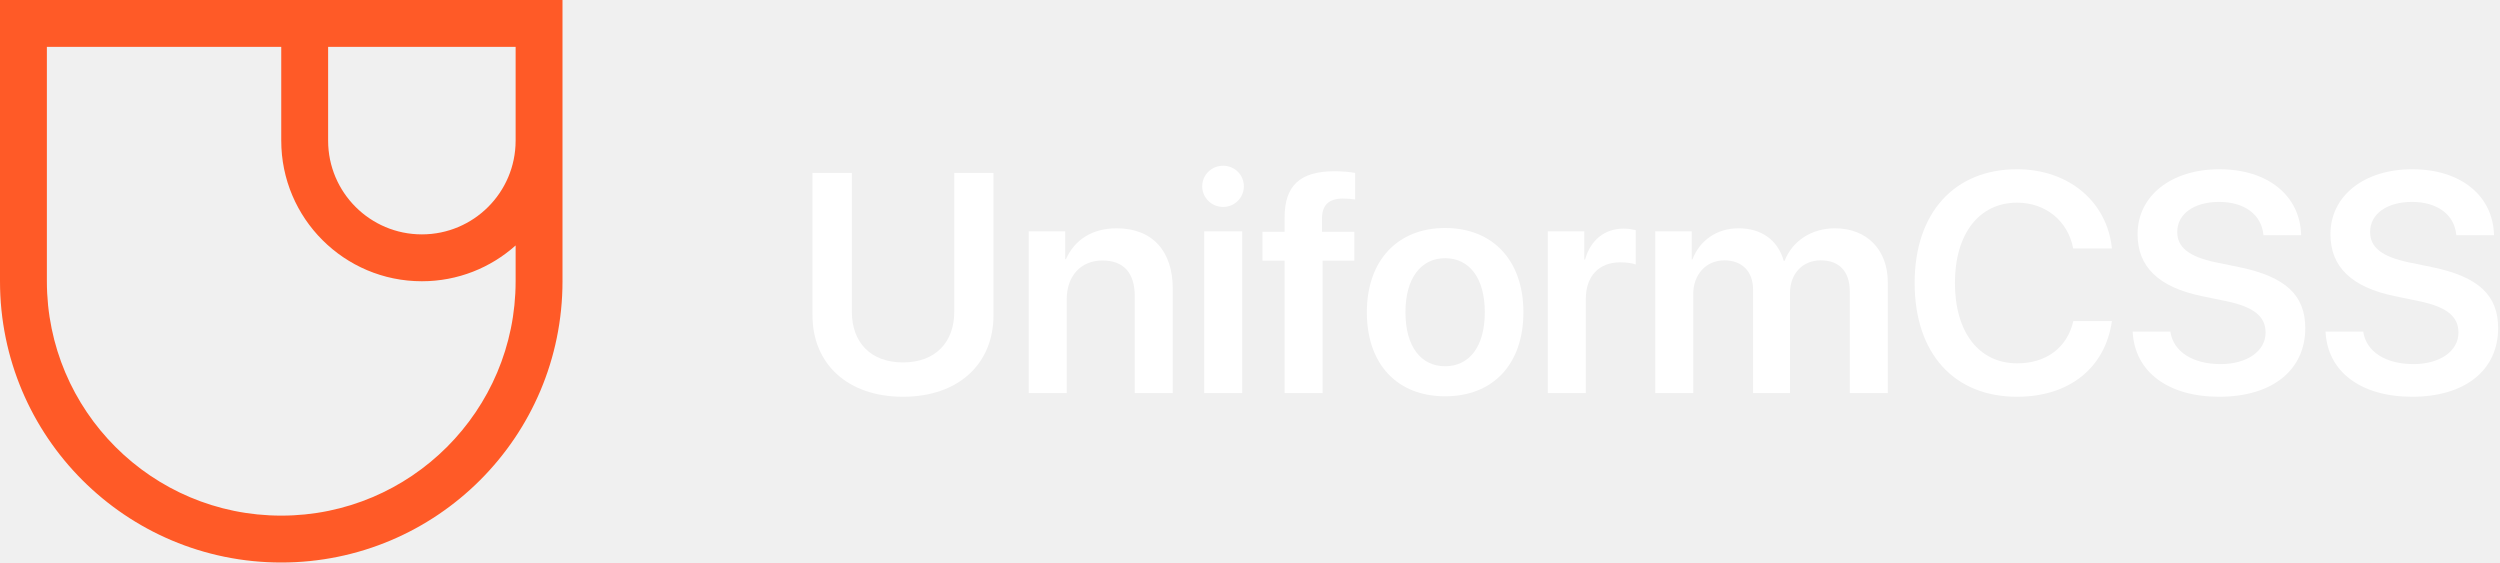
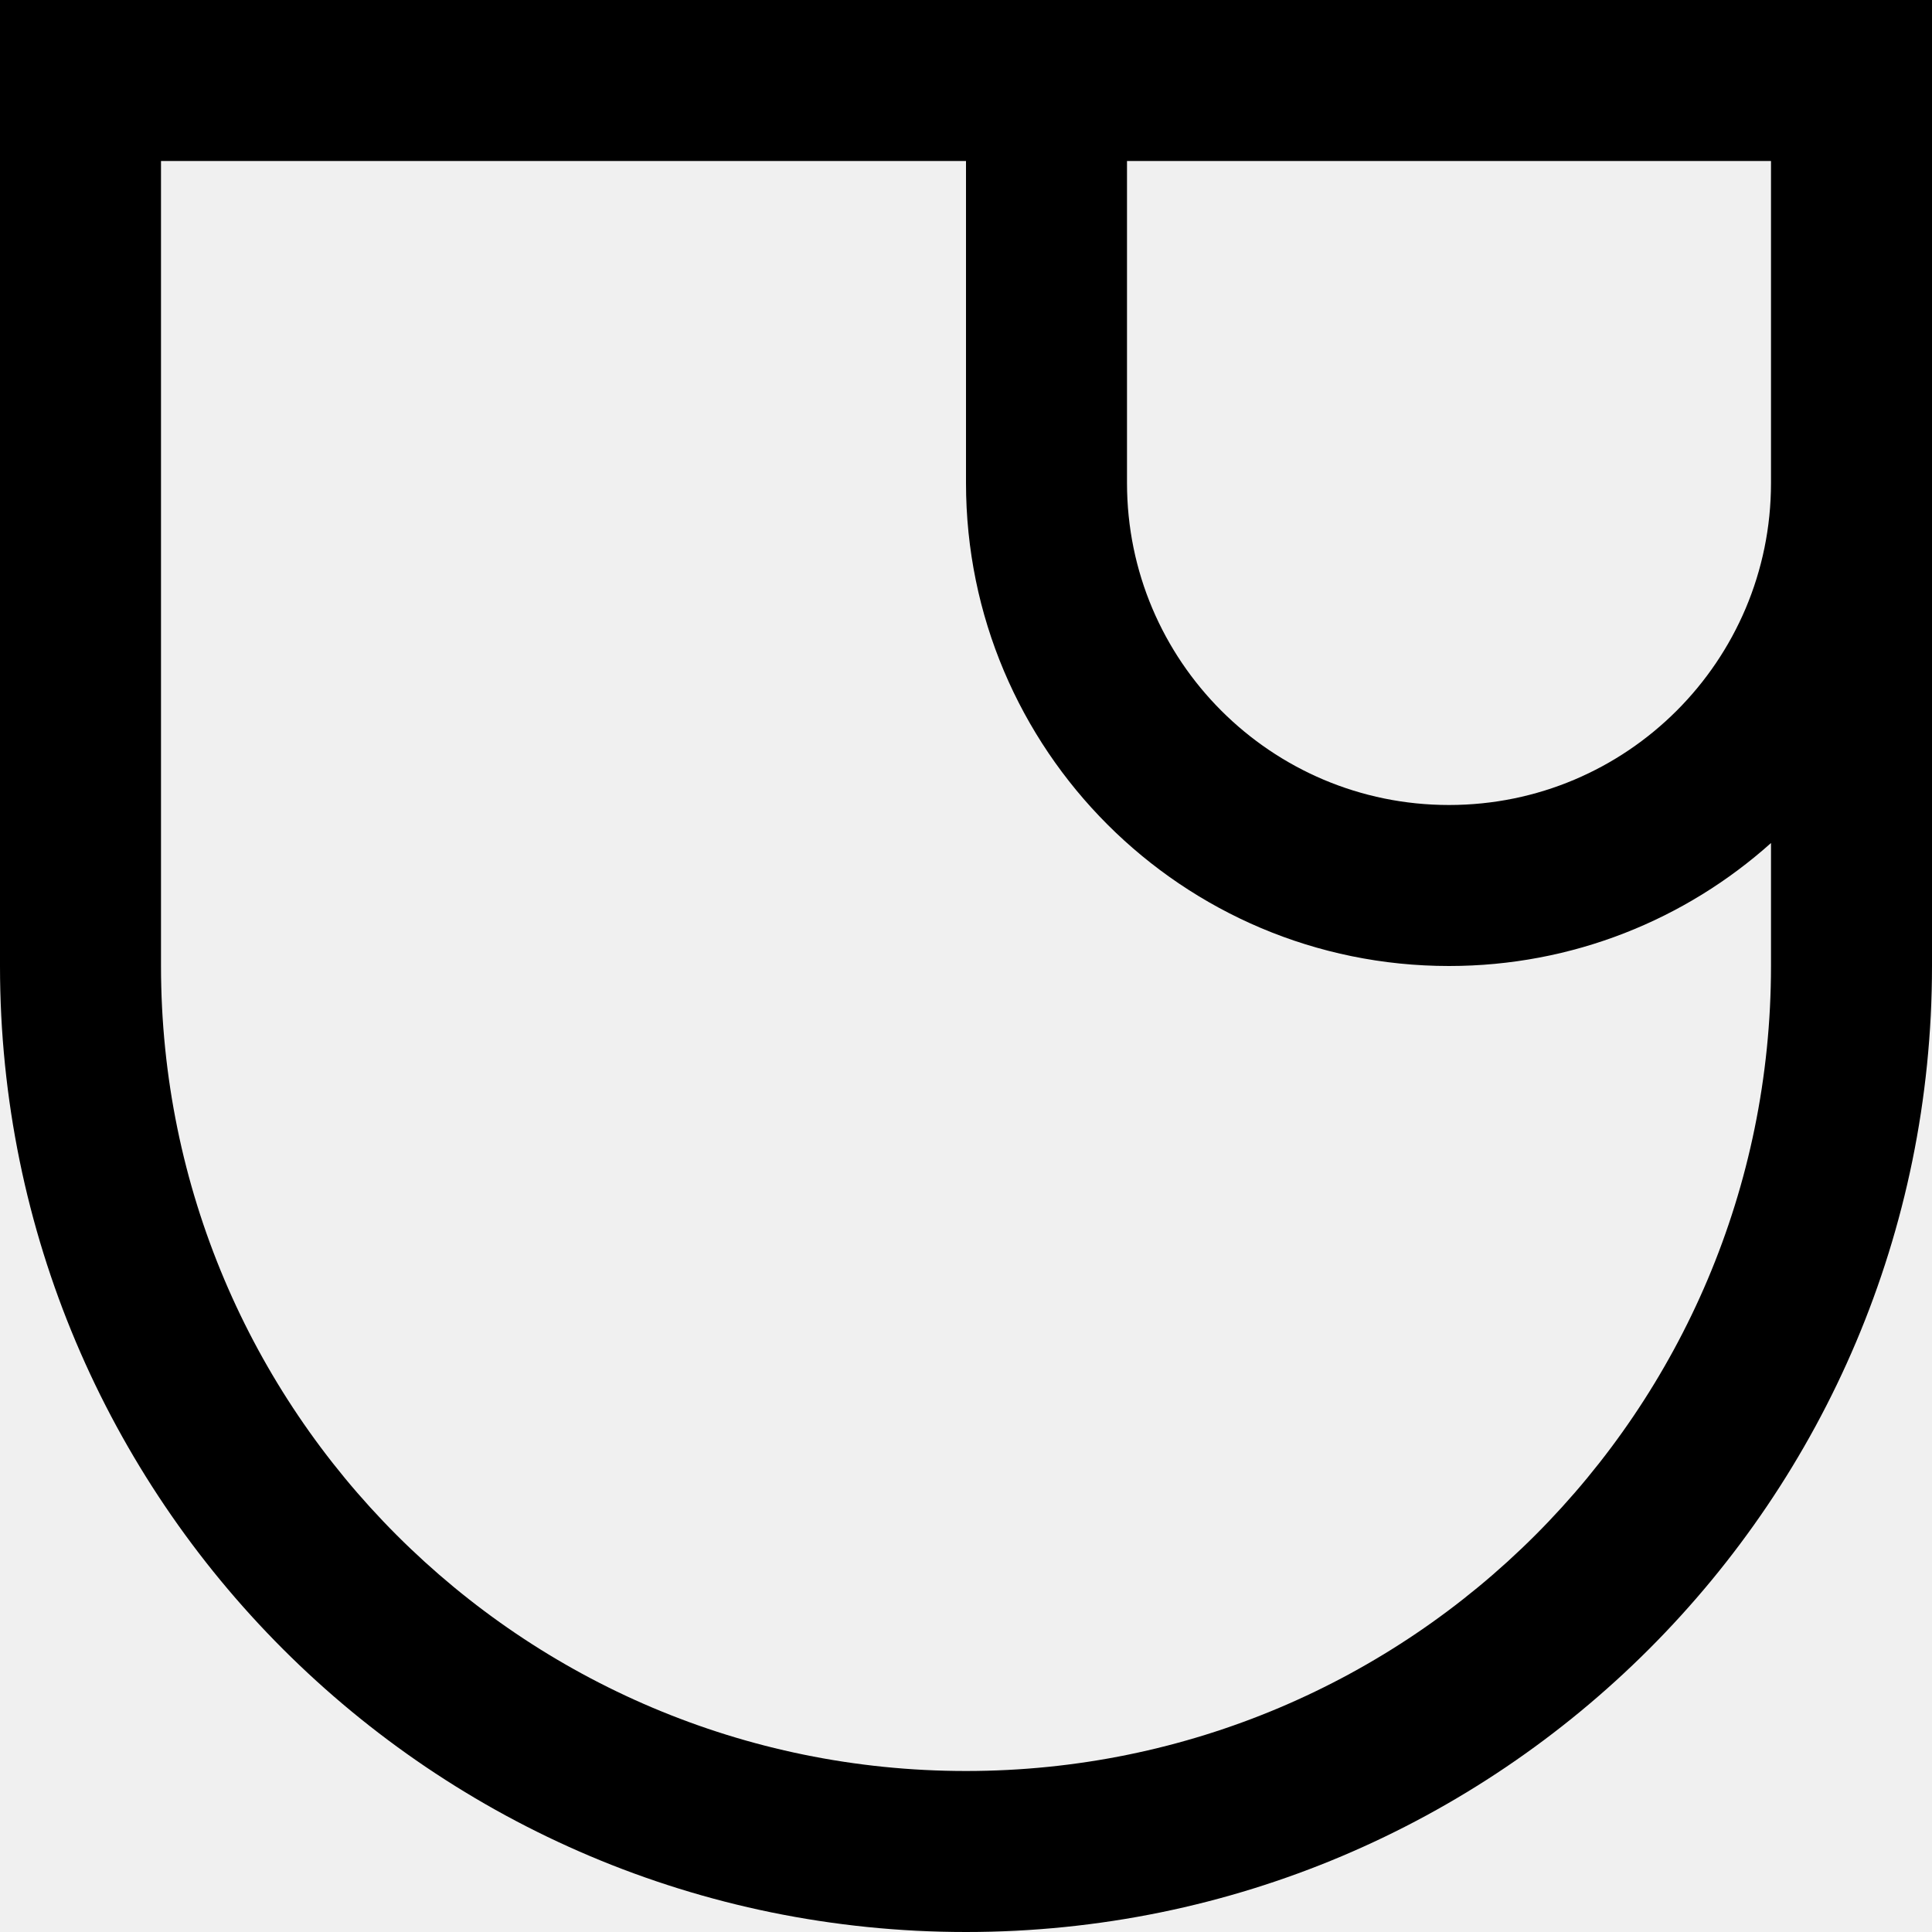
- <svg xmlns="http://www.w3.org/2000/svg" width="800" height="180" viewBox="0 0 800 180" fill="none">
-   <path fill-rule="evenodd" clip-rule="evenodd" d="M105 45V15L165 15V45C165 45.01 165 45.02 165 45.031C164.984 61.585 151.558 75 135 75C118.431 75 105 61.569 105 45ZM165 78.542C157.039 85.667 146.525 90 135 90C110.147 90 90 69.853 90 45L90 15L15 15L15 90C15 131.421 48.579 165 90 165C131.421 165 165 131.421 165 90V78.542ZM180 45.038V90C180 139.706 139.706 180 90 180C40.294 180 1.22135e-05 139.706 7.86805e-06 90L0 2.09813e-05L90 7.86805e-06L180 0L180 45C180 45.013 180 45.025 180 45.038Z" fill="#FF5A27" />
-   <path fill-rule="evenodd" clip-rule="evenodd" d="M105 45V15L165 15V45C165 45.01 165 45.02 165 45.031C164.984 61.585 151.558 75 135 75C118.431 75 105 61.569 105 45ZM165 78.542C157.039 85.667 146.525 90 135 90C110.147 90 90 69.853 90 45L90 15L15 15L15 90C15 131.421 48.579 165 90 165C131.421 165 165 131.421 165 90V78.542ZM180 45.038V90C180 139.706 139.706 180 90 180C40.294 180 1.22135e-05 139.706 7.86805e-06 90L0 2.09813e-05L90 7.86805e-06L180 0L180 45C180 45.013 180 45.025 180 45.038Z" fill="white" style="mix-blend-mode:multiply" />
-   <path d="M272.598 55.332H260V100.938C260 116.318 271.133 126.963 288.955 126.963C306.826 126.963 317.91 116.318 317.91 100.938V55.332H305.361V99.814C305.361 109.434 299.404 115.977 288.955 115.977C278.506 115.977 272.598 109.434 272.598 99.814V55.332Z" fill="white" />
-   <path d="M329.189 125.791H341.348V95.811C341.348 88.389 345.791 83.359 352.773 83.359C359.707 83.359 363.125 87.461 363.125 94.785V125.791H375.283V92.344C375.283 80.381 368.789 73.057 357.363 73.057C349.404 73.057 343.887 76.768 341.104 82.92H340.859V74.033H329.189V125.791Z" fill="white" />
-   <path d="M391.396 66.221C395.107 66.221 398.037 63.242 398.037 59.629C398.037 55.967 395.107 53.037 391.396 53.037C387.686 53.037 384.707 55.967 384.707 59.629C384.707 63.242 387.686 66.221 391.396 66.221ZM385.342 125.791H397.5V74.033H385.342V125.791Z" fill="white" />
-   <path d="M411.074 125.791H423.232V83.408H433.389V74.18H423.037V69.932C423.037 65.732 425.137 63.535 429.775 63.535C431.191 63.535 432.607 63.682 433.633 63.828V55.332C432.119 55.039 429.482 54.795 427.09 54.795C415.859 54.795 411.074 59.531 411.074 69.59V74.18H403.994V83.408H411.074V125.791Z" fill="white" />
-   <path d="M462.441 126.816C477.627 126.816 487.49 116.709 487.49 99.912C487.49 83.164 477.529 72.959 462.441 72.959C447.354 72.959 437.393 83.213 437.393 99.912C437.393 116.709 447.256 126.816 462.441 126.816ZM462.441 117.197C454.727 117.197 449.746 110.947 449.746 99.912C449.746 88.926 454.775 82.627 462.441 82.627C470.156 82.627 475.137 88.926 475.137 99.912C475.137 110.947 470.156 117.197 462.441 117.197Z" fill="white" />
-   <path d="M495.303 125.791H507.461V95.664C507.461 88.389 511.611 83.945 518.496 83.945C520.547 83.945 522.402 84.238 523.428 84.629V73.643C522.549 73.447 521.182 73.154 519.619 73.154C513.516 73.154 508.975 76.768 507.217 83.066H506.973V74.033H495.303V125.791Z" fill="white" />
-   <path d="M529.678 125.791H541.836V94.102C541.836 87.852 545.938 83.311 551.797 83.311C557.461 83.311 560.977 86.875 560.977 92.637V125.791H572.793V93.809C572.793 87.607 576.797 83.311 582.656 83.311C588.613 83.311 591.934 86.924 591.934 93.272V125.791H604.092V90.293C604.092 79.941 597.402 73.057 587.197 73.057C579.727 73.057 573.574 77.061 571.084 83.457H570.791C568.887 76.816 563.662 73.057 556.338 73.057C549.307 73.057 543.838 77.012 541.592 83.018H541.348V74.033H529.678V125.791Z" fill="white" />
-   <path d="M645.449 126.963C662.1 126.963 673.623 117.832 675.82 102.744H663.467C661.514 111.24 654.824 116.27 645.498 116.27C633.291 116.27 625.576 106.357 625.576 90.537C625.576 74.814 633.34 64.853 645.449 64.853C654.58 64.853 661.758 70.664 663.418 79.502H675.82C674.258 64.365 661.807 54.16 645.449 54.16C625.43 54.16 612.686 68.076 612.686 90.537C612.686 113.145 625.332 126.963 645.449 126.963Z" fill="white" />
-   <path d="M682.461 106.113C683.047 119.004 693.838 126.963 710.146 126.963C727.09 126.963 737.686 118.467 737.686 104.99C737.686 94.541 731.484 88.584 716.641 85.508L709.023 83.945C700.234 82.09 696.719 79.014 696.719 74.228C696.719 68.32 702.285 64.609 710.098 64.609C718.154 64.609 723.721 68.613 724.307 75.254H736.367C736.074 62.656 725.771 54.16 710.195 54.16C694.912 54.16 684.023 62.559 684.023 74.961C684.023 85.264 690.615 91.904 704.727 94.785L712.295 96.348C721.475 98.252 724.99 101.377 724.99 106.455C724.99 112.314 719.082 116.514 710.586 116.514C701.797 116.514 695.449 112.607 694.521 106.113H682.461Z" fill="white" />
-   <path d="M744.18 106.113C744.766 119.004 755.557 126.963 771.865 126.963C788.809 126.963 799.404 118.467 799.404 104.99C799.404 94.541 793.203 88.584 778.359 85.508L770.742 83.945C761.953 82.09 758.438 79.014 758.438 74.228C758.438 68.32 764.004 64.609 771.816 64.609C779.873 64.609 785.439 68.613 786.025 75.254H798.086C797.793 62.656 787.49 54.16 771.914 54.16C756.631 54.16 745.742 62.559 745.742 74.961C745.742 85.264 752.334 91.904 766.445 94.785L774.014 96.348C783.193 98.252 786.709 101.377 786.709 106.455C786.709 112.314 780.801 116.514 772.305 116.514C763.516 116.514 757.168 112.607 756.24 106.113H744.18Z" fill="white" />
+ <svg xmlns="http://www.w3.org/2000/svg" width="240" height="240" viewBox="0 0 240 240" fill="none">
+   <path fill-rule="evenodd" clip-rule="evenodd" d="M140 20V60C140 82.091 157.909 100 180 100C202.091 100 220 82.091 220 60V20H140ZM220 104.722C209.385 114.223 195.367 120 180 120C146.863 120 120 93.137 120 60V20H20V120C20 175.228 64.772 220 120 220C175.228 220 220 175.228 220 120V104.722ZM120 0H240V60V120C240 186.274 186.274 240 120 240C53.726 240 0 186.274 0 120V0H120Z" fill="black" />
</svg>
